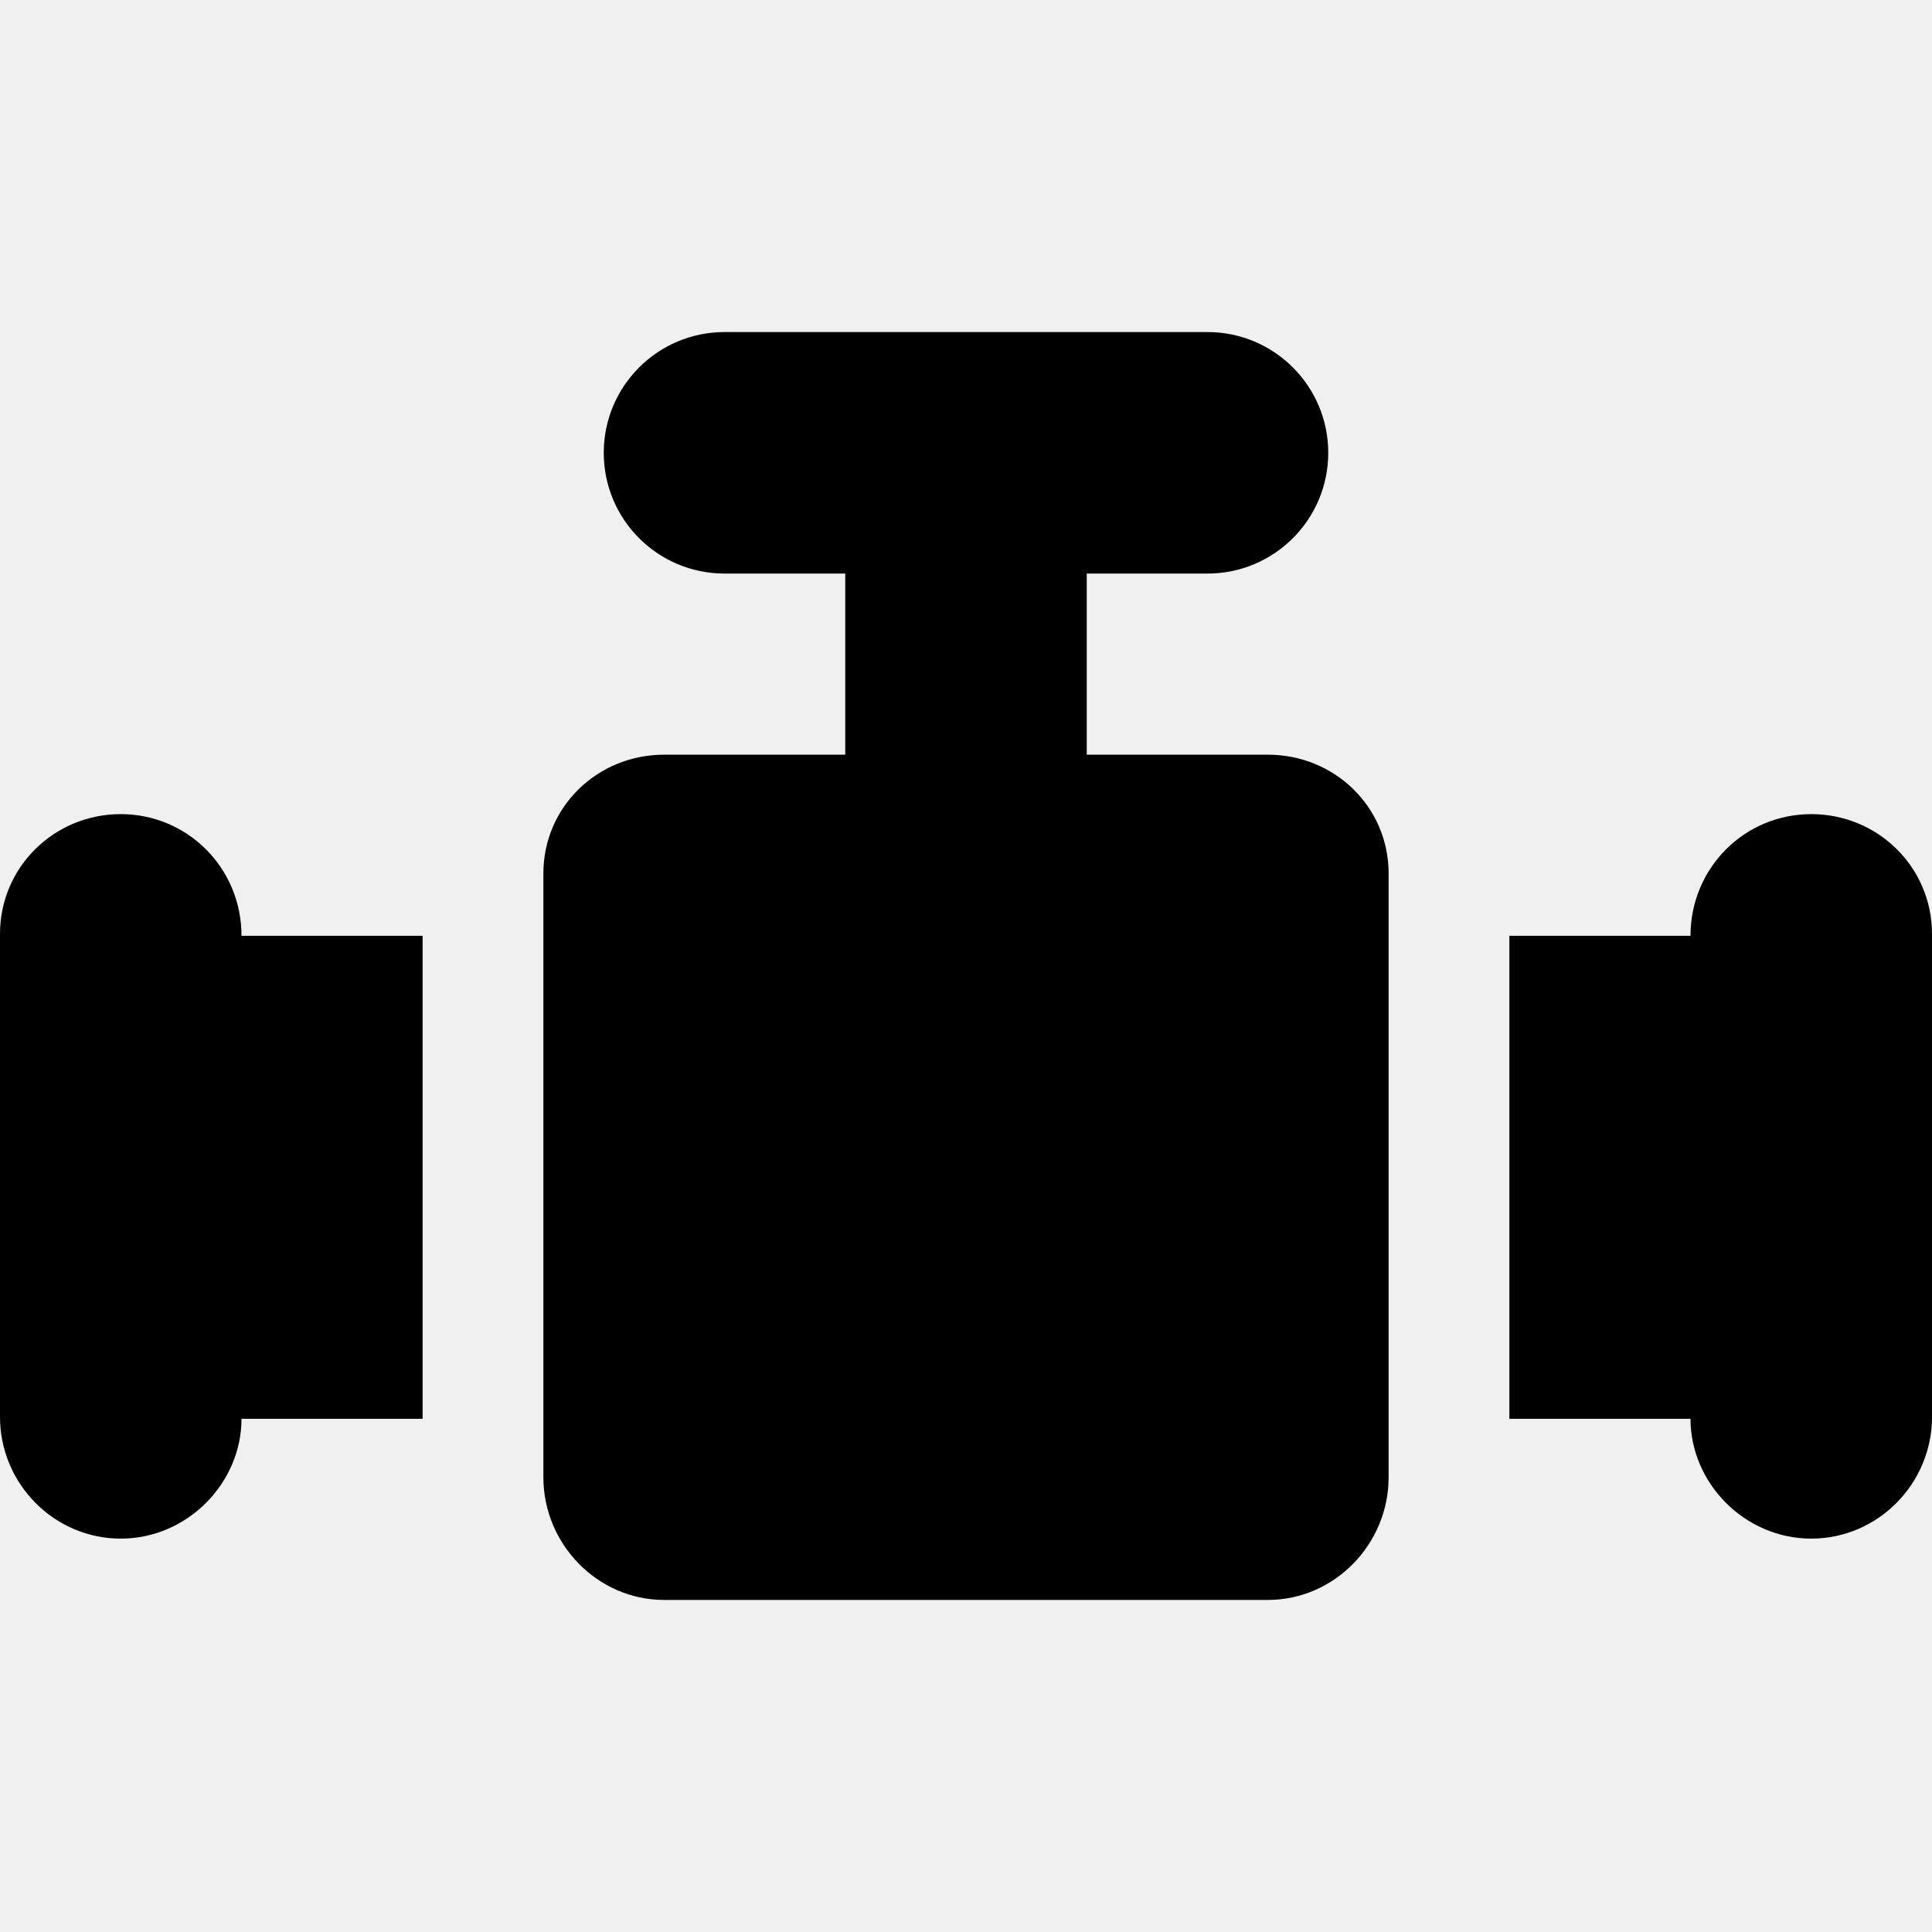
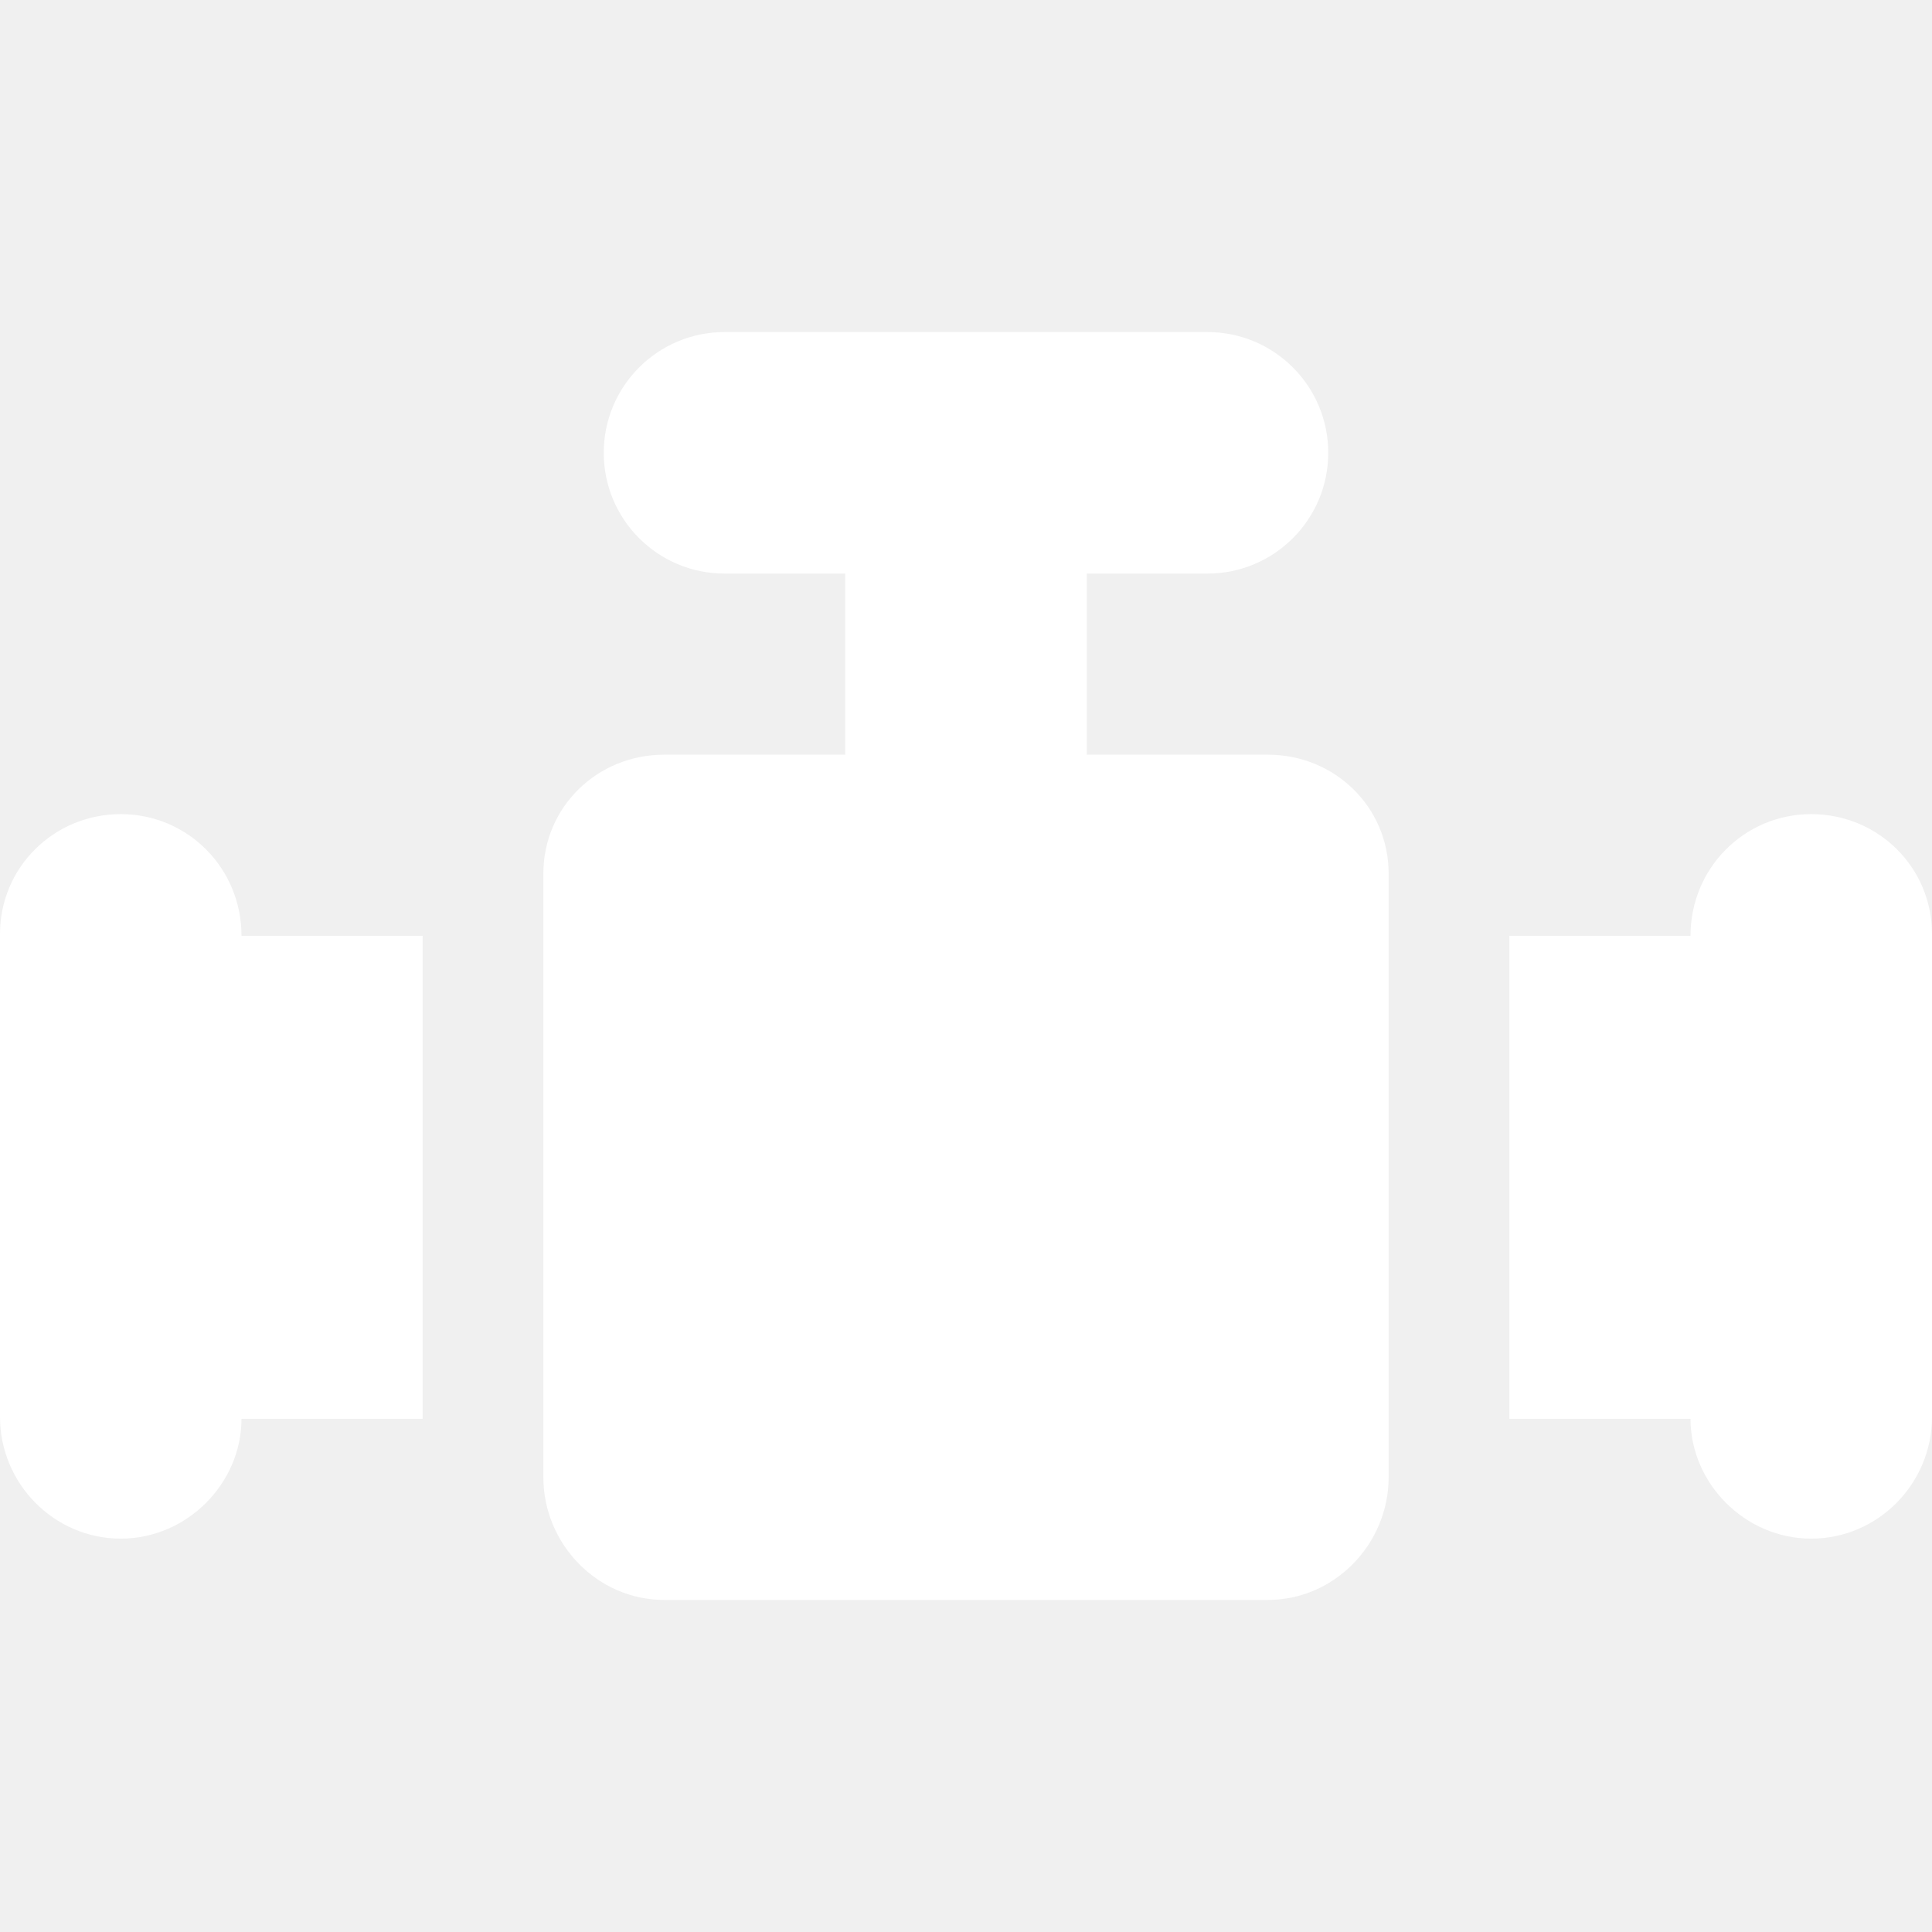
<svg xmlns="http://www.w3.org/2000/svg" viewBox="0 0 512 512">
-   <path d="M336 200h-48v-48h32c17.672 0 32-14.328 32-32s-14.328-32-32-32H192c-17.672 0-32 14.328-32 32s14.328 32 32 32h32v48h-48c-17.672 0-32 13.828-32 31.5v160c0 17.672 14.328 32.5 32 32.5h160c17.672 0 32-14.828 32-32.5v-160c0-17.672-14.328-31.5-32-31.5zm144 15.75c-17.672 0-32 14.25-32 32.25h-48v128h48c0 17 14.328 31.75 32 31.75s32-14.578 32-32.25v-128c0-17.672-14.328-31.75-32-31.75zm-448 0c-17.672 0-32 14.078-32 31.75v128c0 17.672 14.328 32.25 32 32.25S64 393 64 376h48V248H64c0-18-14.328-32.25-32-32.25z" />
+   <path d="M336 200h-48v-48h32c17.672 0 32-14.328 32-32s-14.328-32-32-32H192c-17.672 0-32 14.328-32 32s14.328 32 32 32h32v48h-48c-17.672 0-32 13.828-32 31.5v160c0 17.672 14.328 32.5 32 32.5h160c17.672 0 32-14.828 32-32.5v-160c0-17.672-14.328-31.5-32-31.5zm144 15.75c-17.672 0-32 14.25-32 32.25h-48v128h48c0 17 14.328 31.75 32 31.75s32-14.578 32-32.25v-128c0-17.672-14.328-31.75-32-31.75zm-448 0c-17.672 0-32 14.078-32 31.75v128c0 17.672 14.328 32.25 32 32.25S64 393 64 376h48V248H64c0-18-14.328-32.25-32-32.25z" fill="#fff" />
</svg>
